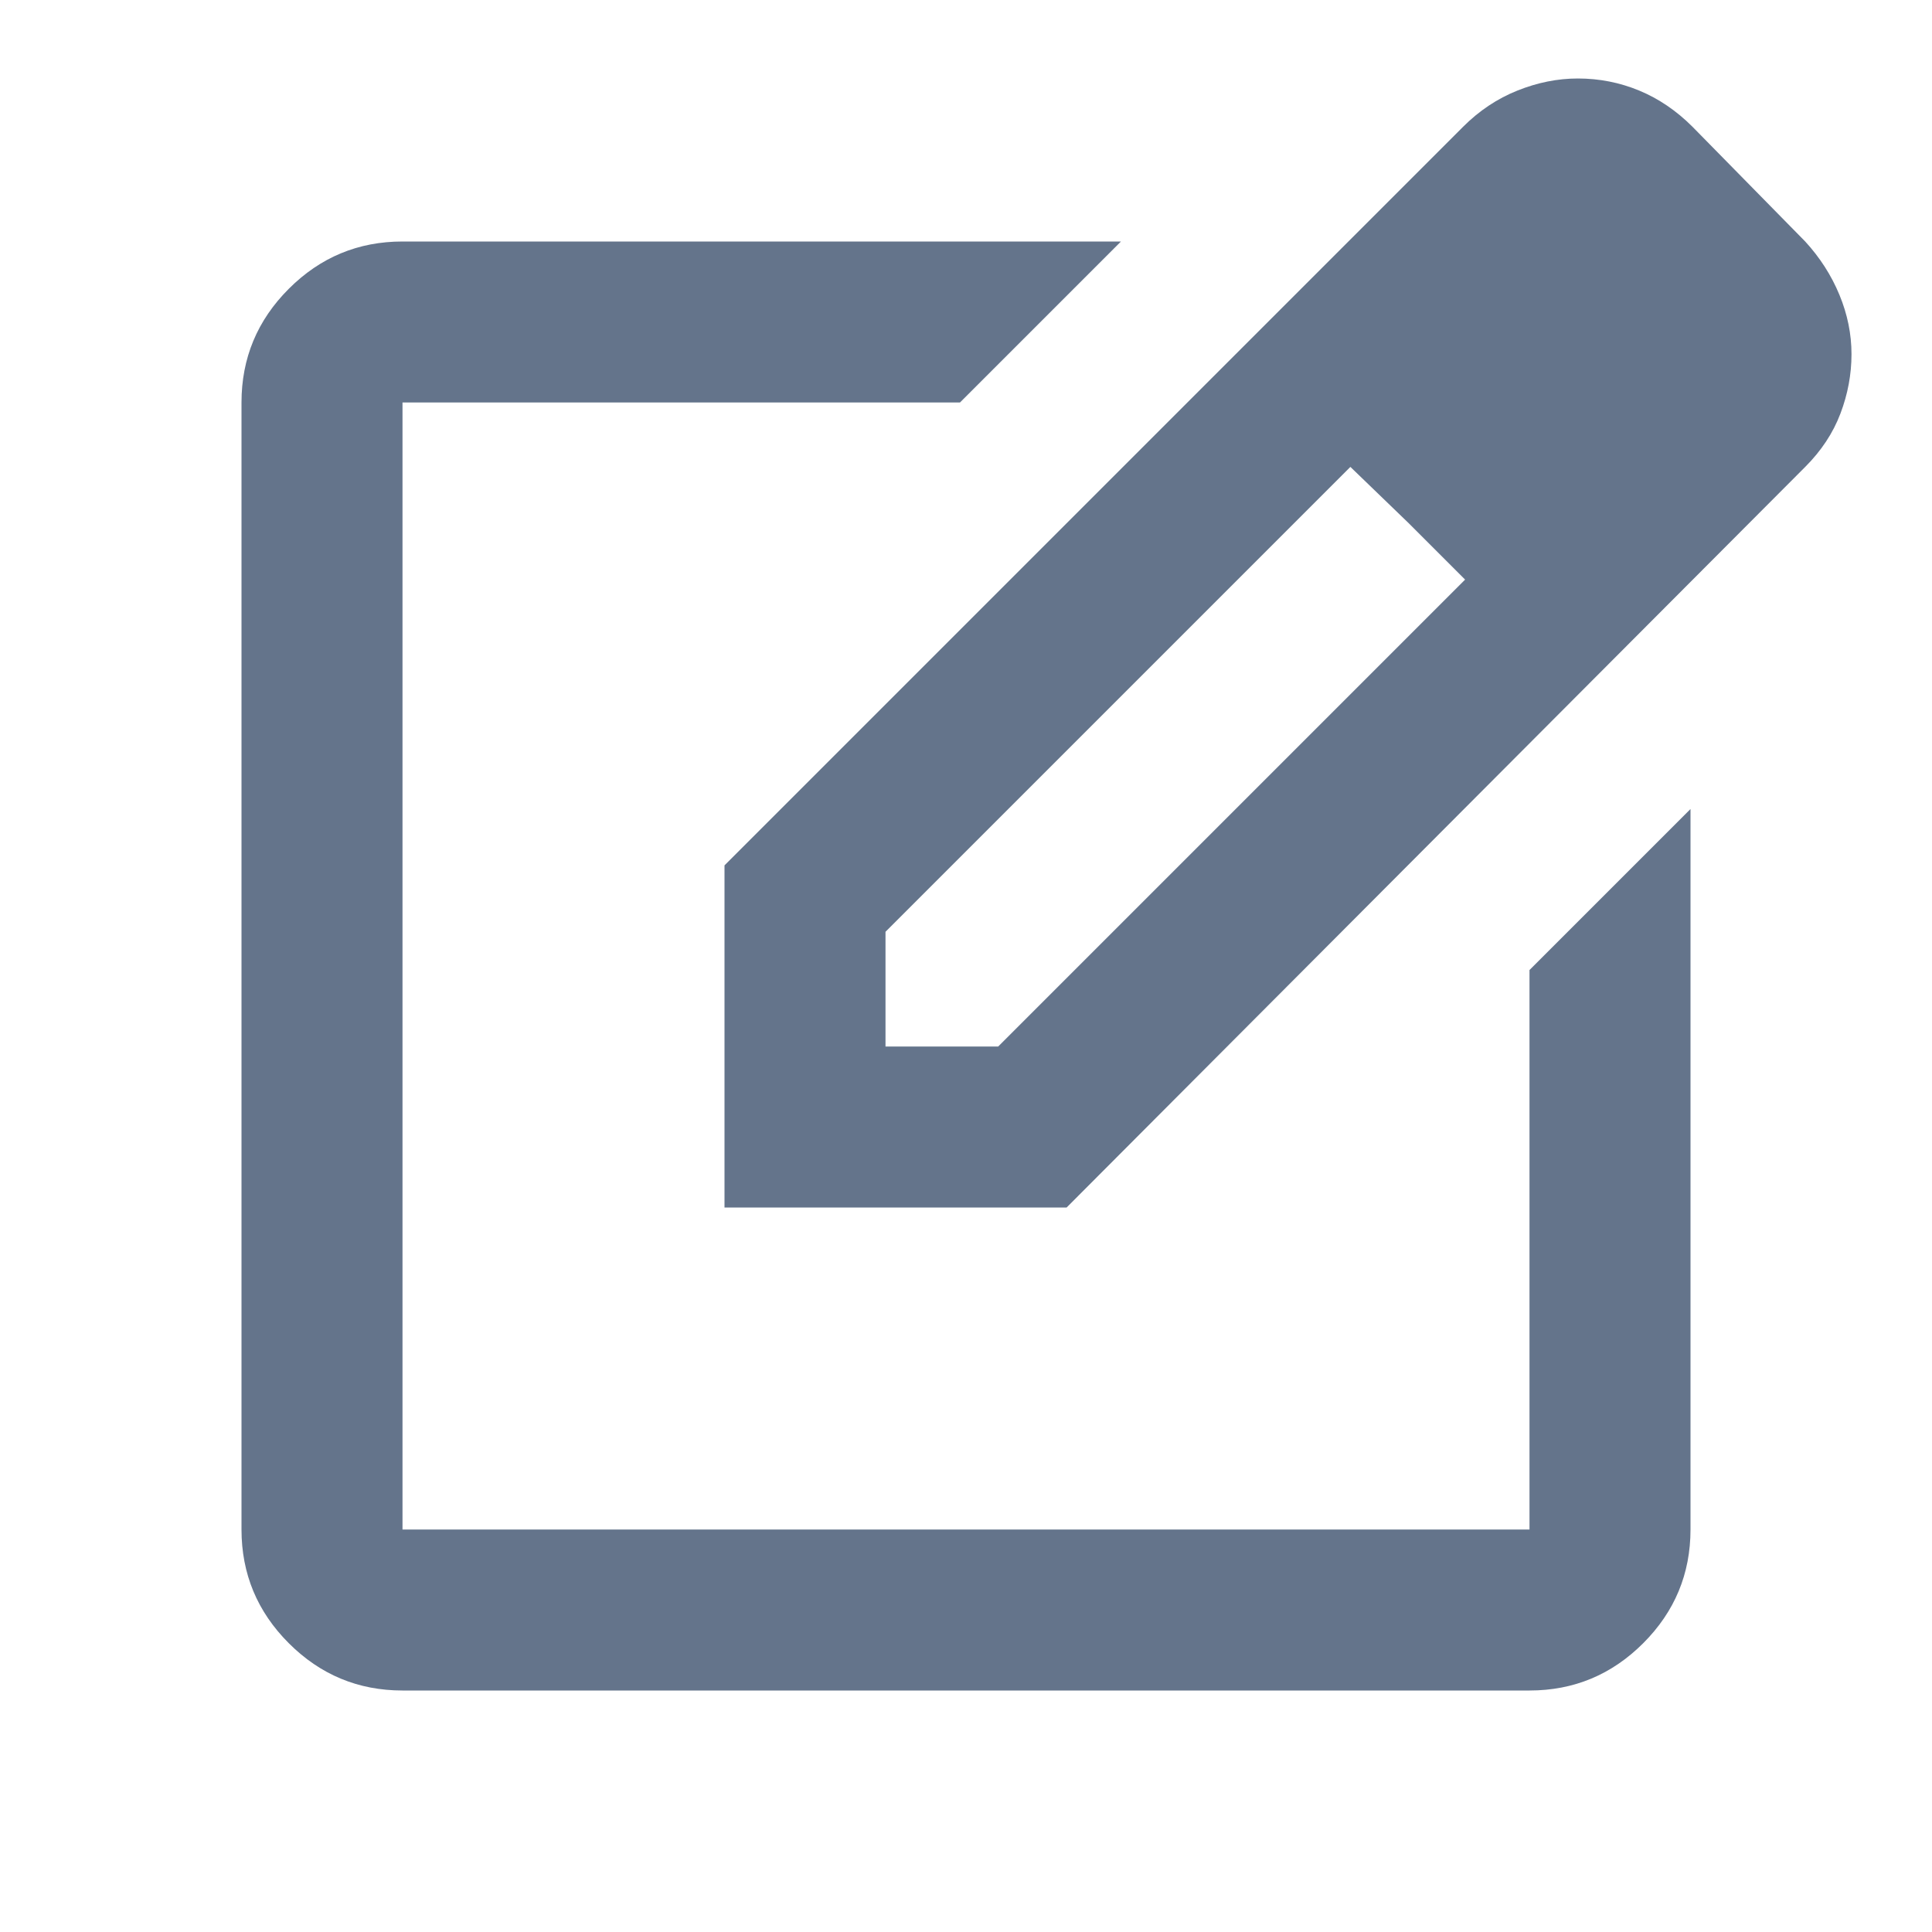
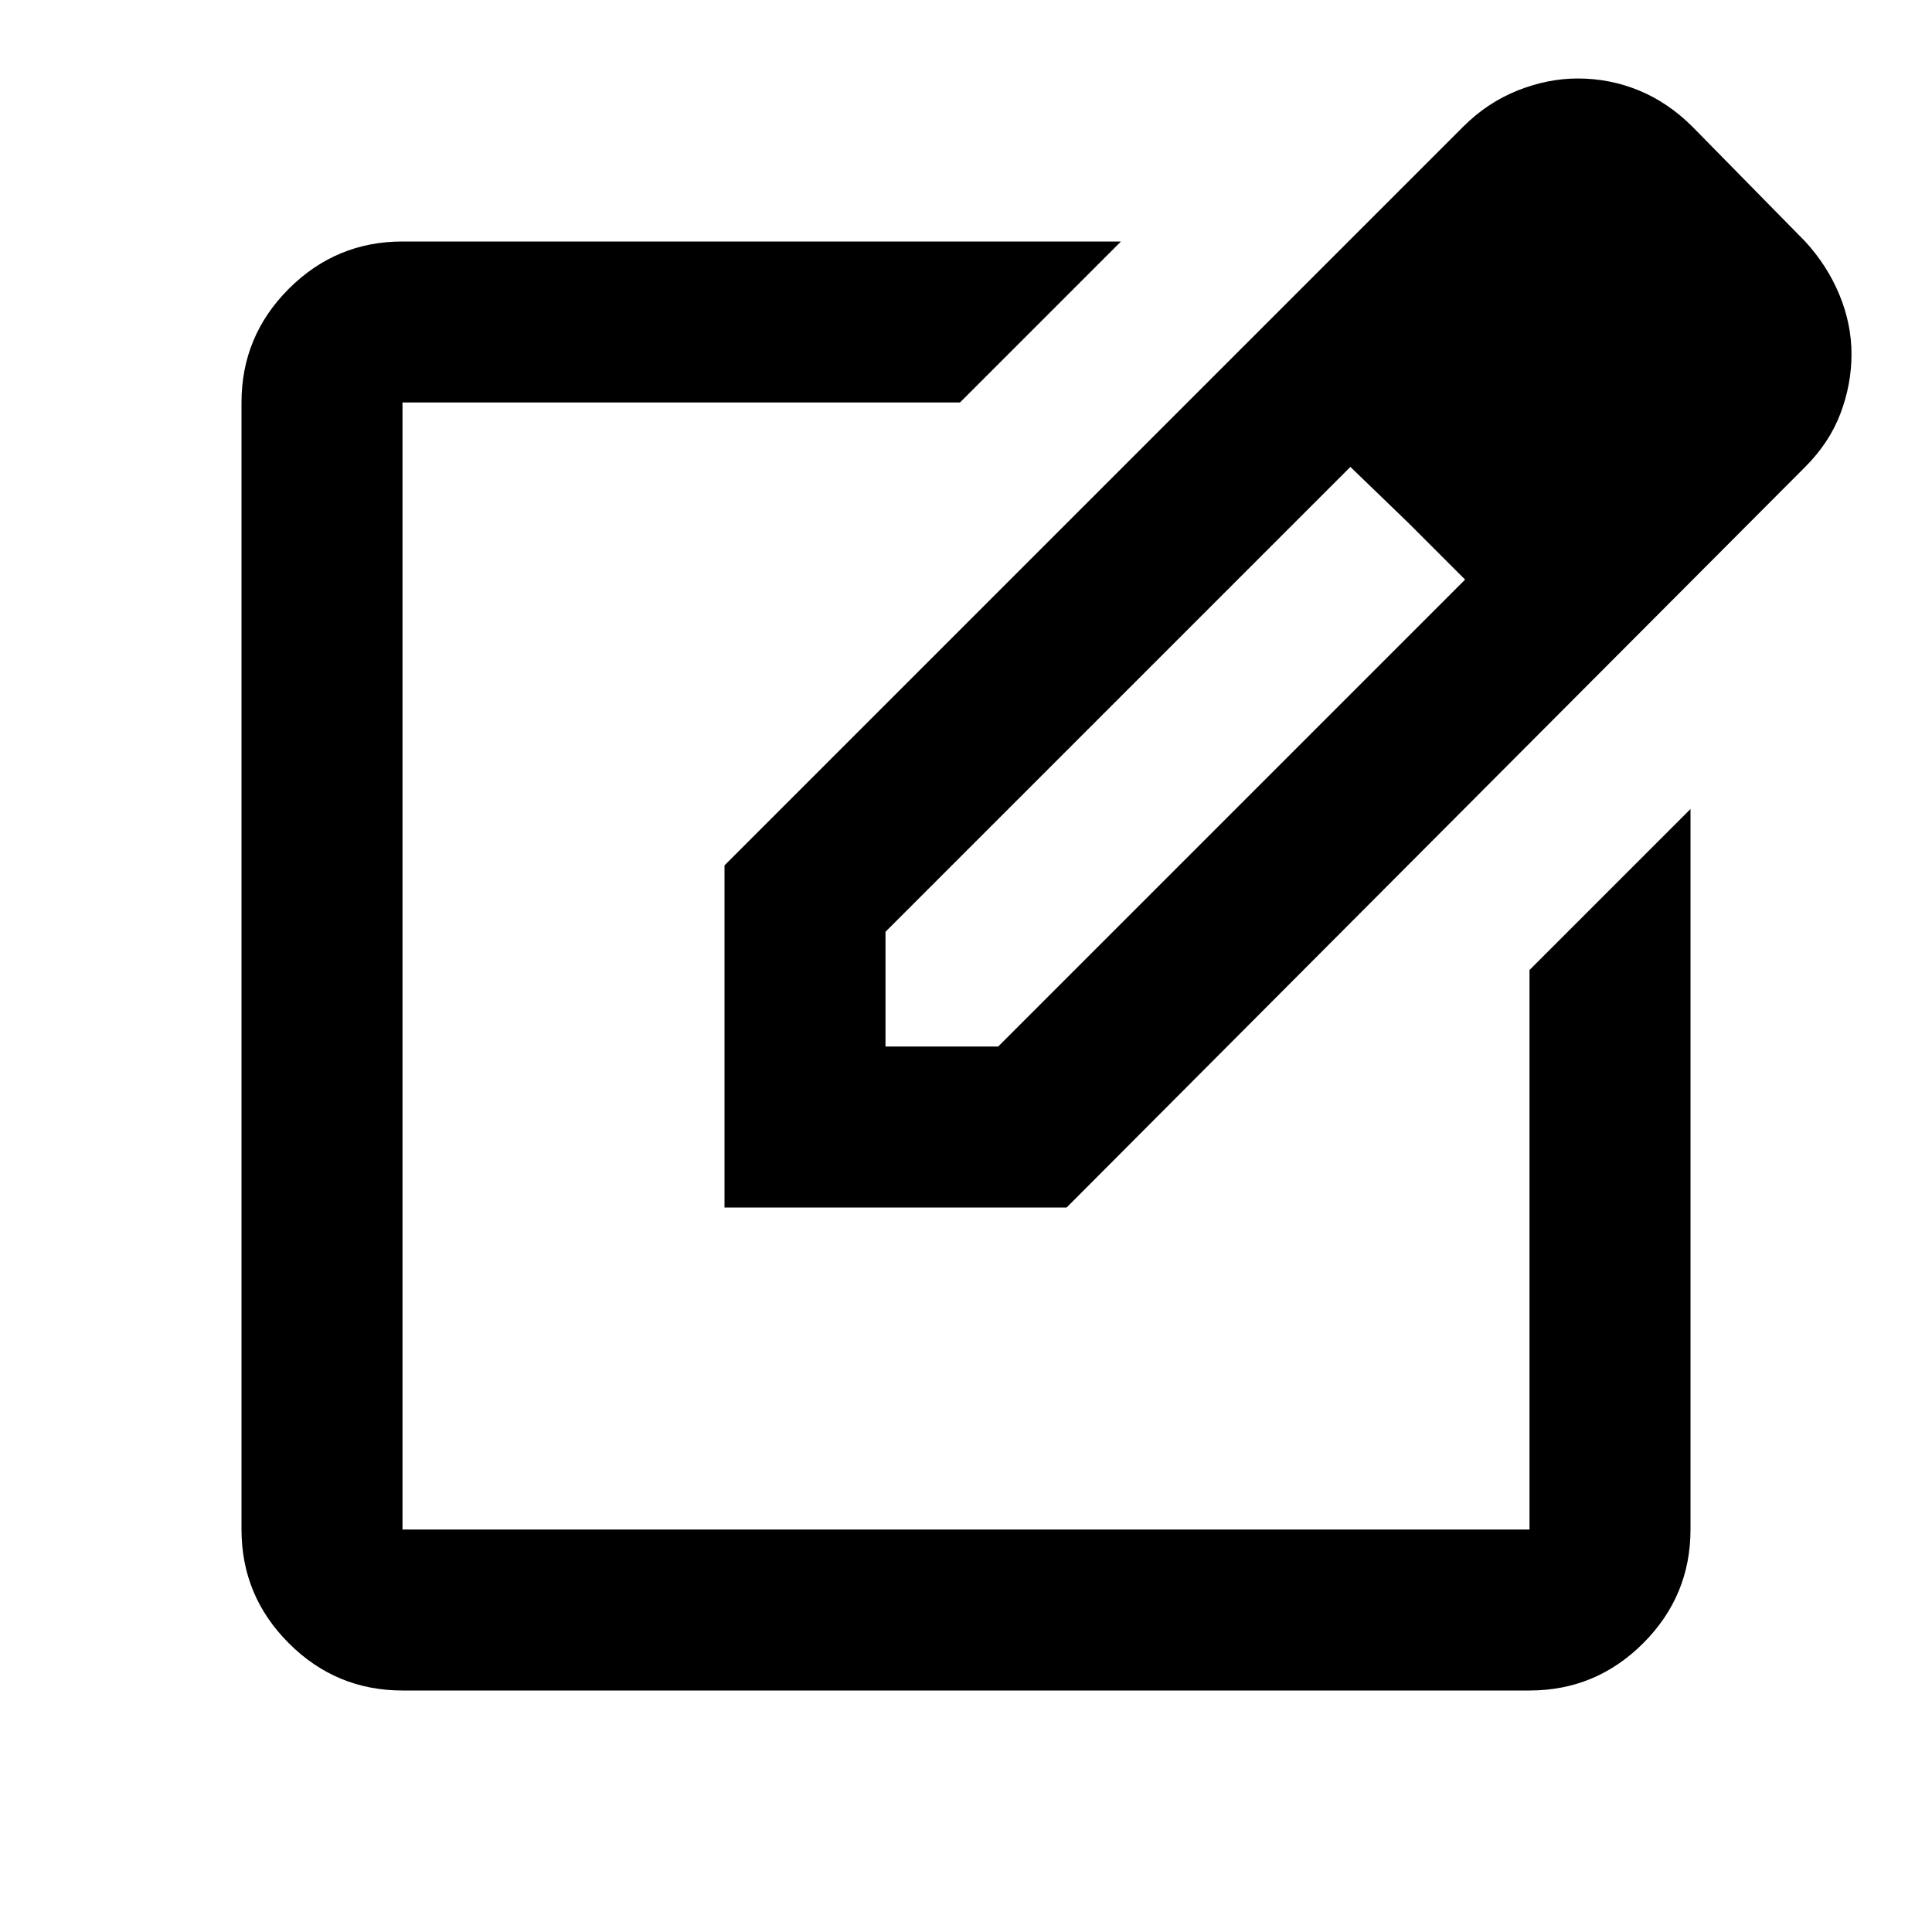
- <svg xmlns="http://www.w3.org/2000/svg" height="24px" viewBox="0 -960 960 960" width="24px" fill="#64748B">
+ <svg xmlns="http://www.w3.org/2000/svg" width="24" height="24" viewBox="0 -960 960 960" fill="currentColor">
  <path d="M200-120q-33 0-56.5-23.5T120-200v-560q0-33 23.5-56.5T200-840h357l-80 80H200v560h560v-278l80-80v358q0 33-23.5 56.5T760-120H200Zm280-360ZM360-360v-170l367-367q12-12 27-18t30-6q16 0 30.5 6t26.5 18l56 57q11 12 17 26.5t6 29.5q0 15-5.5 29.5T897-728L530-360H360Zm481-424-56-56 56 56ZM440-440h56l232-232-28-28-29-28-231 231v57Zm260-260-29-28 29 28 28 28-28-28Z" />
</svg>
